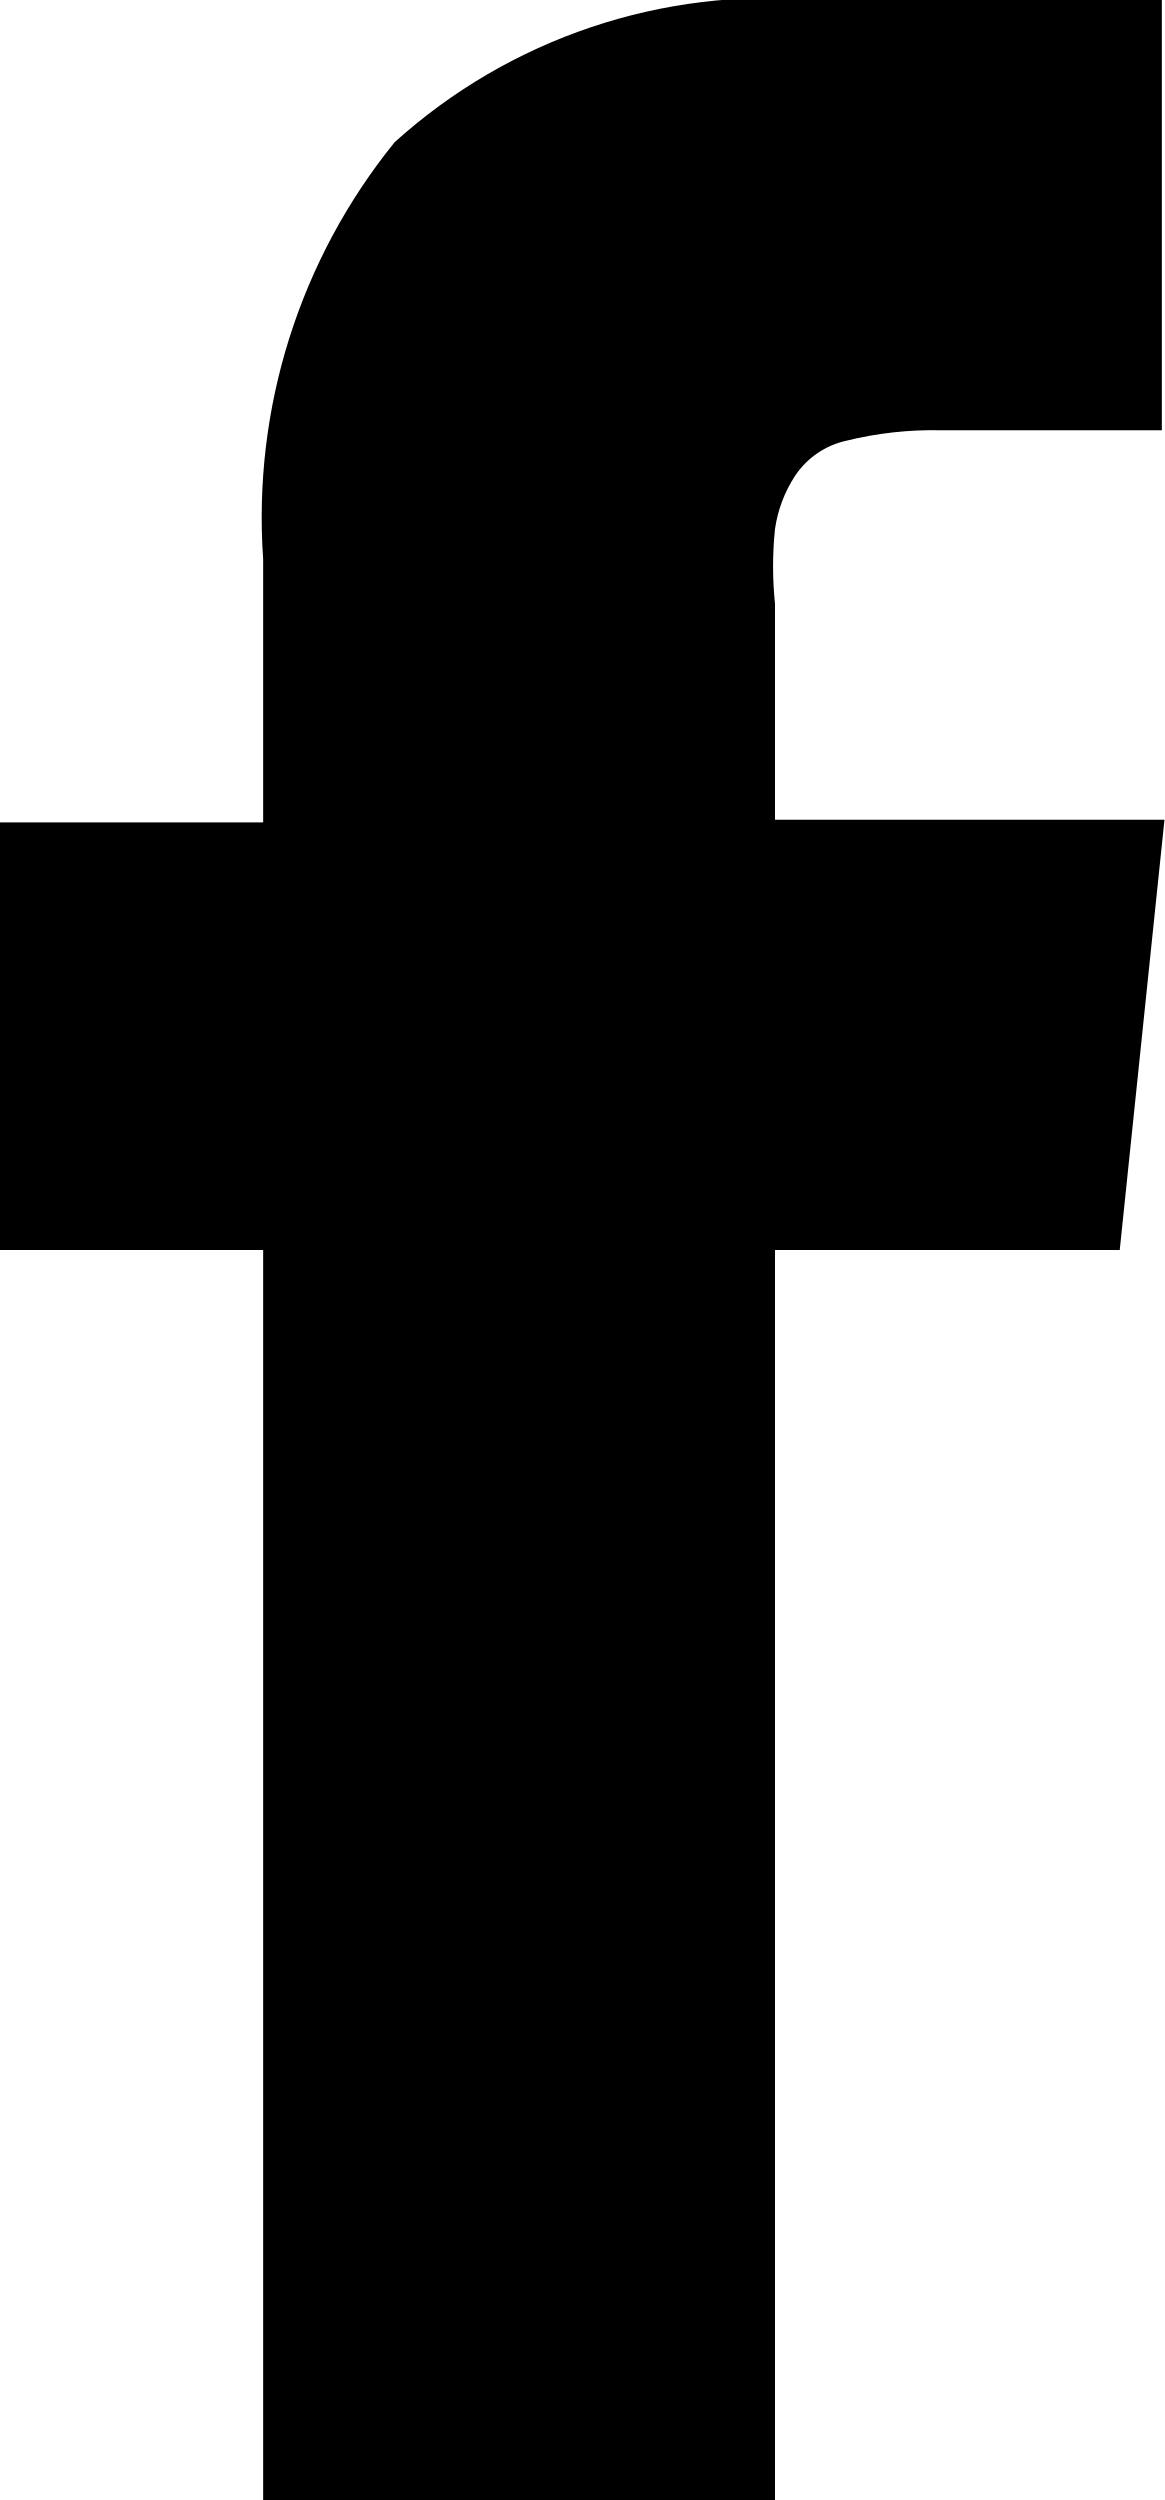
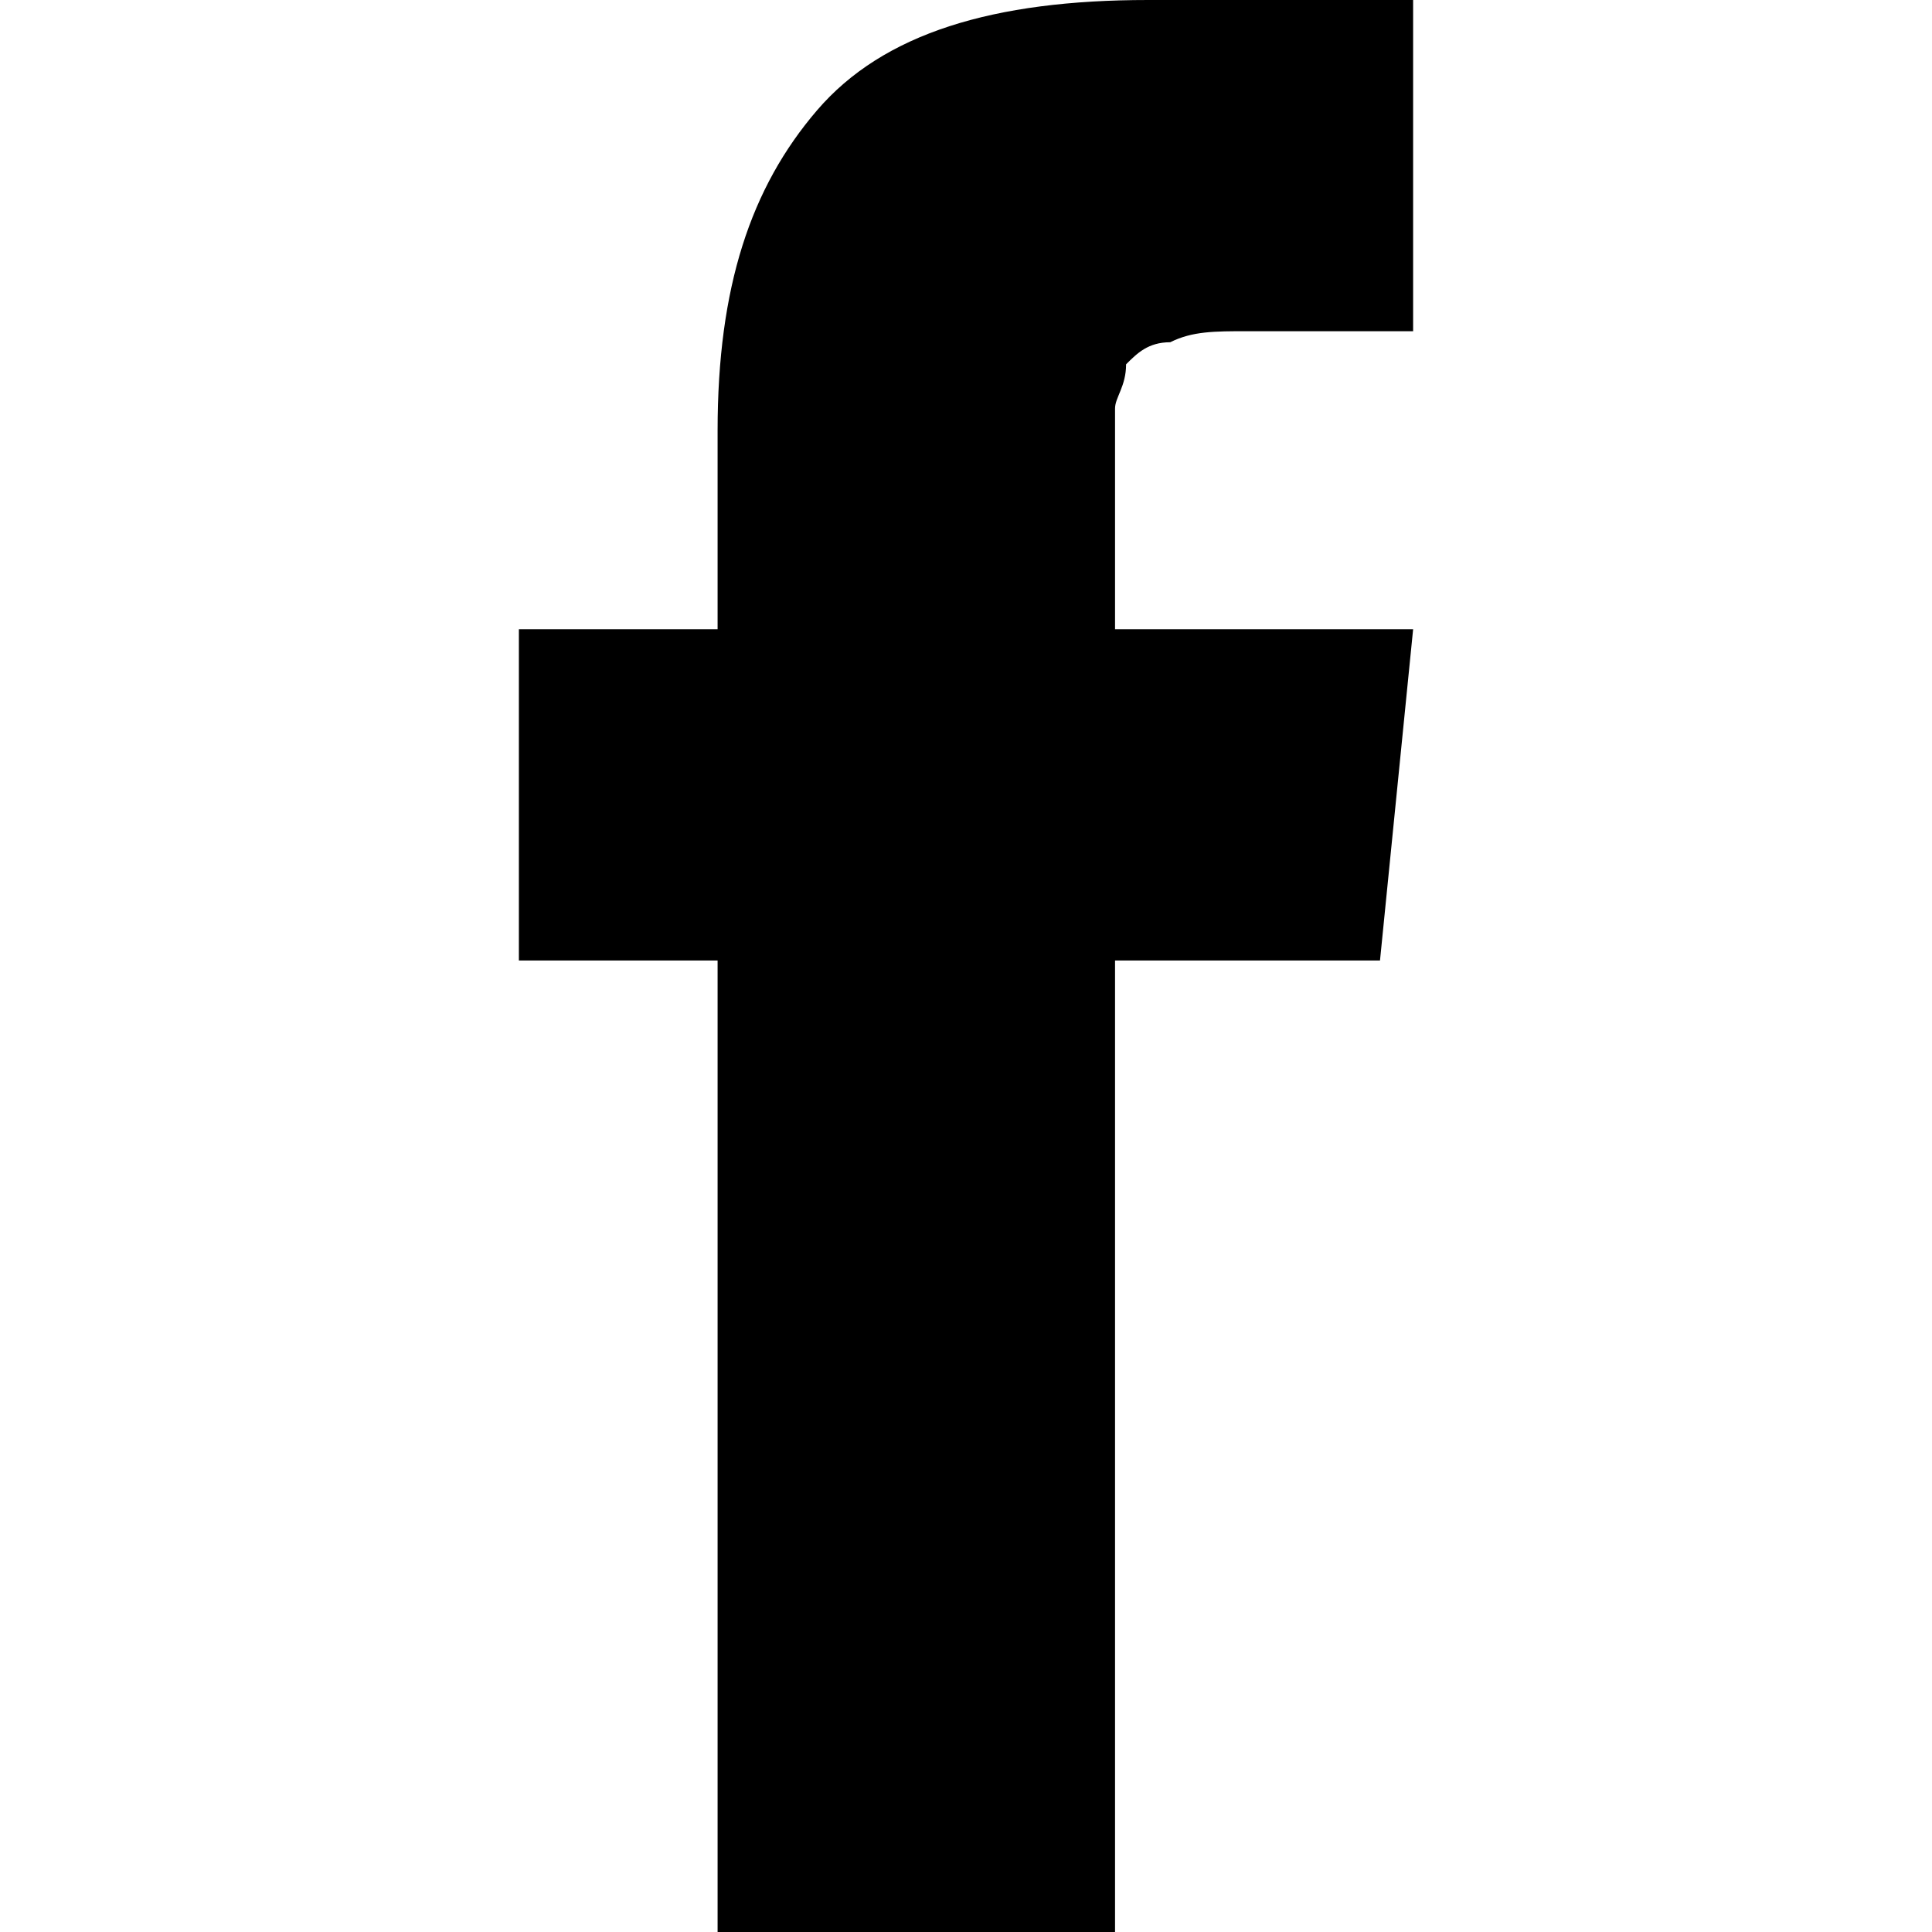
- <svg xmlns="http://www.w3.org/2000/svg" id="Layer_1" data-name="Layer 1" viewBox="0 0 8.85 19">
-   <path d="M5.89,6.23V4.59a2.78,2.78,0,0,1,0-.57,1,1,0,0,1,.15-.4.63.63,0,0,1,.39-.27,2.75,2.75,0,0,1,.72-.08H8.83V0H6.21A4.25,4.25,0,0,0,3,1.08,4.53,4.53,0,0,0,2,4.25v2H0V9.5H2V19H5.89V9.5H8.51l.34-3.27Zm0,0" />
+ <svg xmlns="http://www.w3.org/2000/svg" version="1.1" id="Layer_1" x="0px" y="0px" viewBox="0 0 17.5 17.5" style="enable-background:new 0 0 17.5 17.5;" xml:space="preserve">
+   <g>
+     <path d="M10.1,5.7V4.2c0-0.2,0-0.4,0-0.5c0-0.1,0.1-0.2,0.1-0.4c0.1-0.1,0.2-0.2,0.4-0.2C10.8,3,11,3,11.3,3h1.5V0h-2.4   C9,0,8,0.3,7.4,1C6.8,1.7,6.5,2.6,6.5,3.9v1.8H4.7v3h1.8v8.8h3.6V8.7h2.4l0.3-3H10.1z M10.1,5.7" />
+   </g>
</svg>
